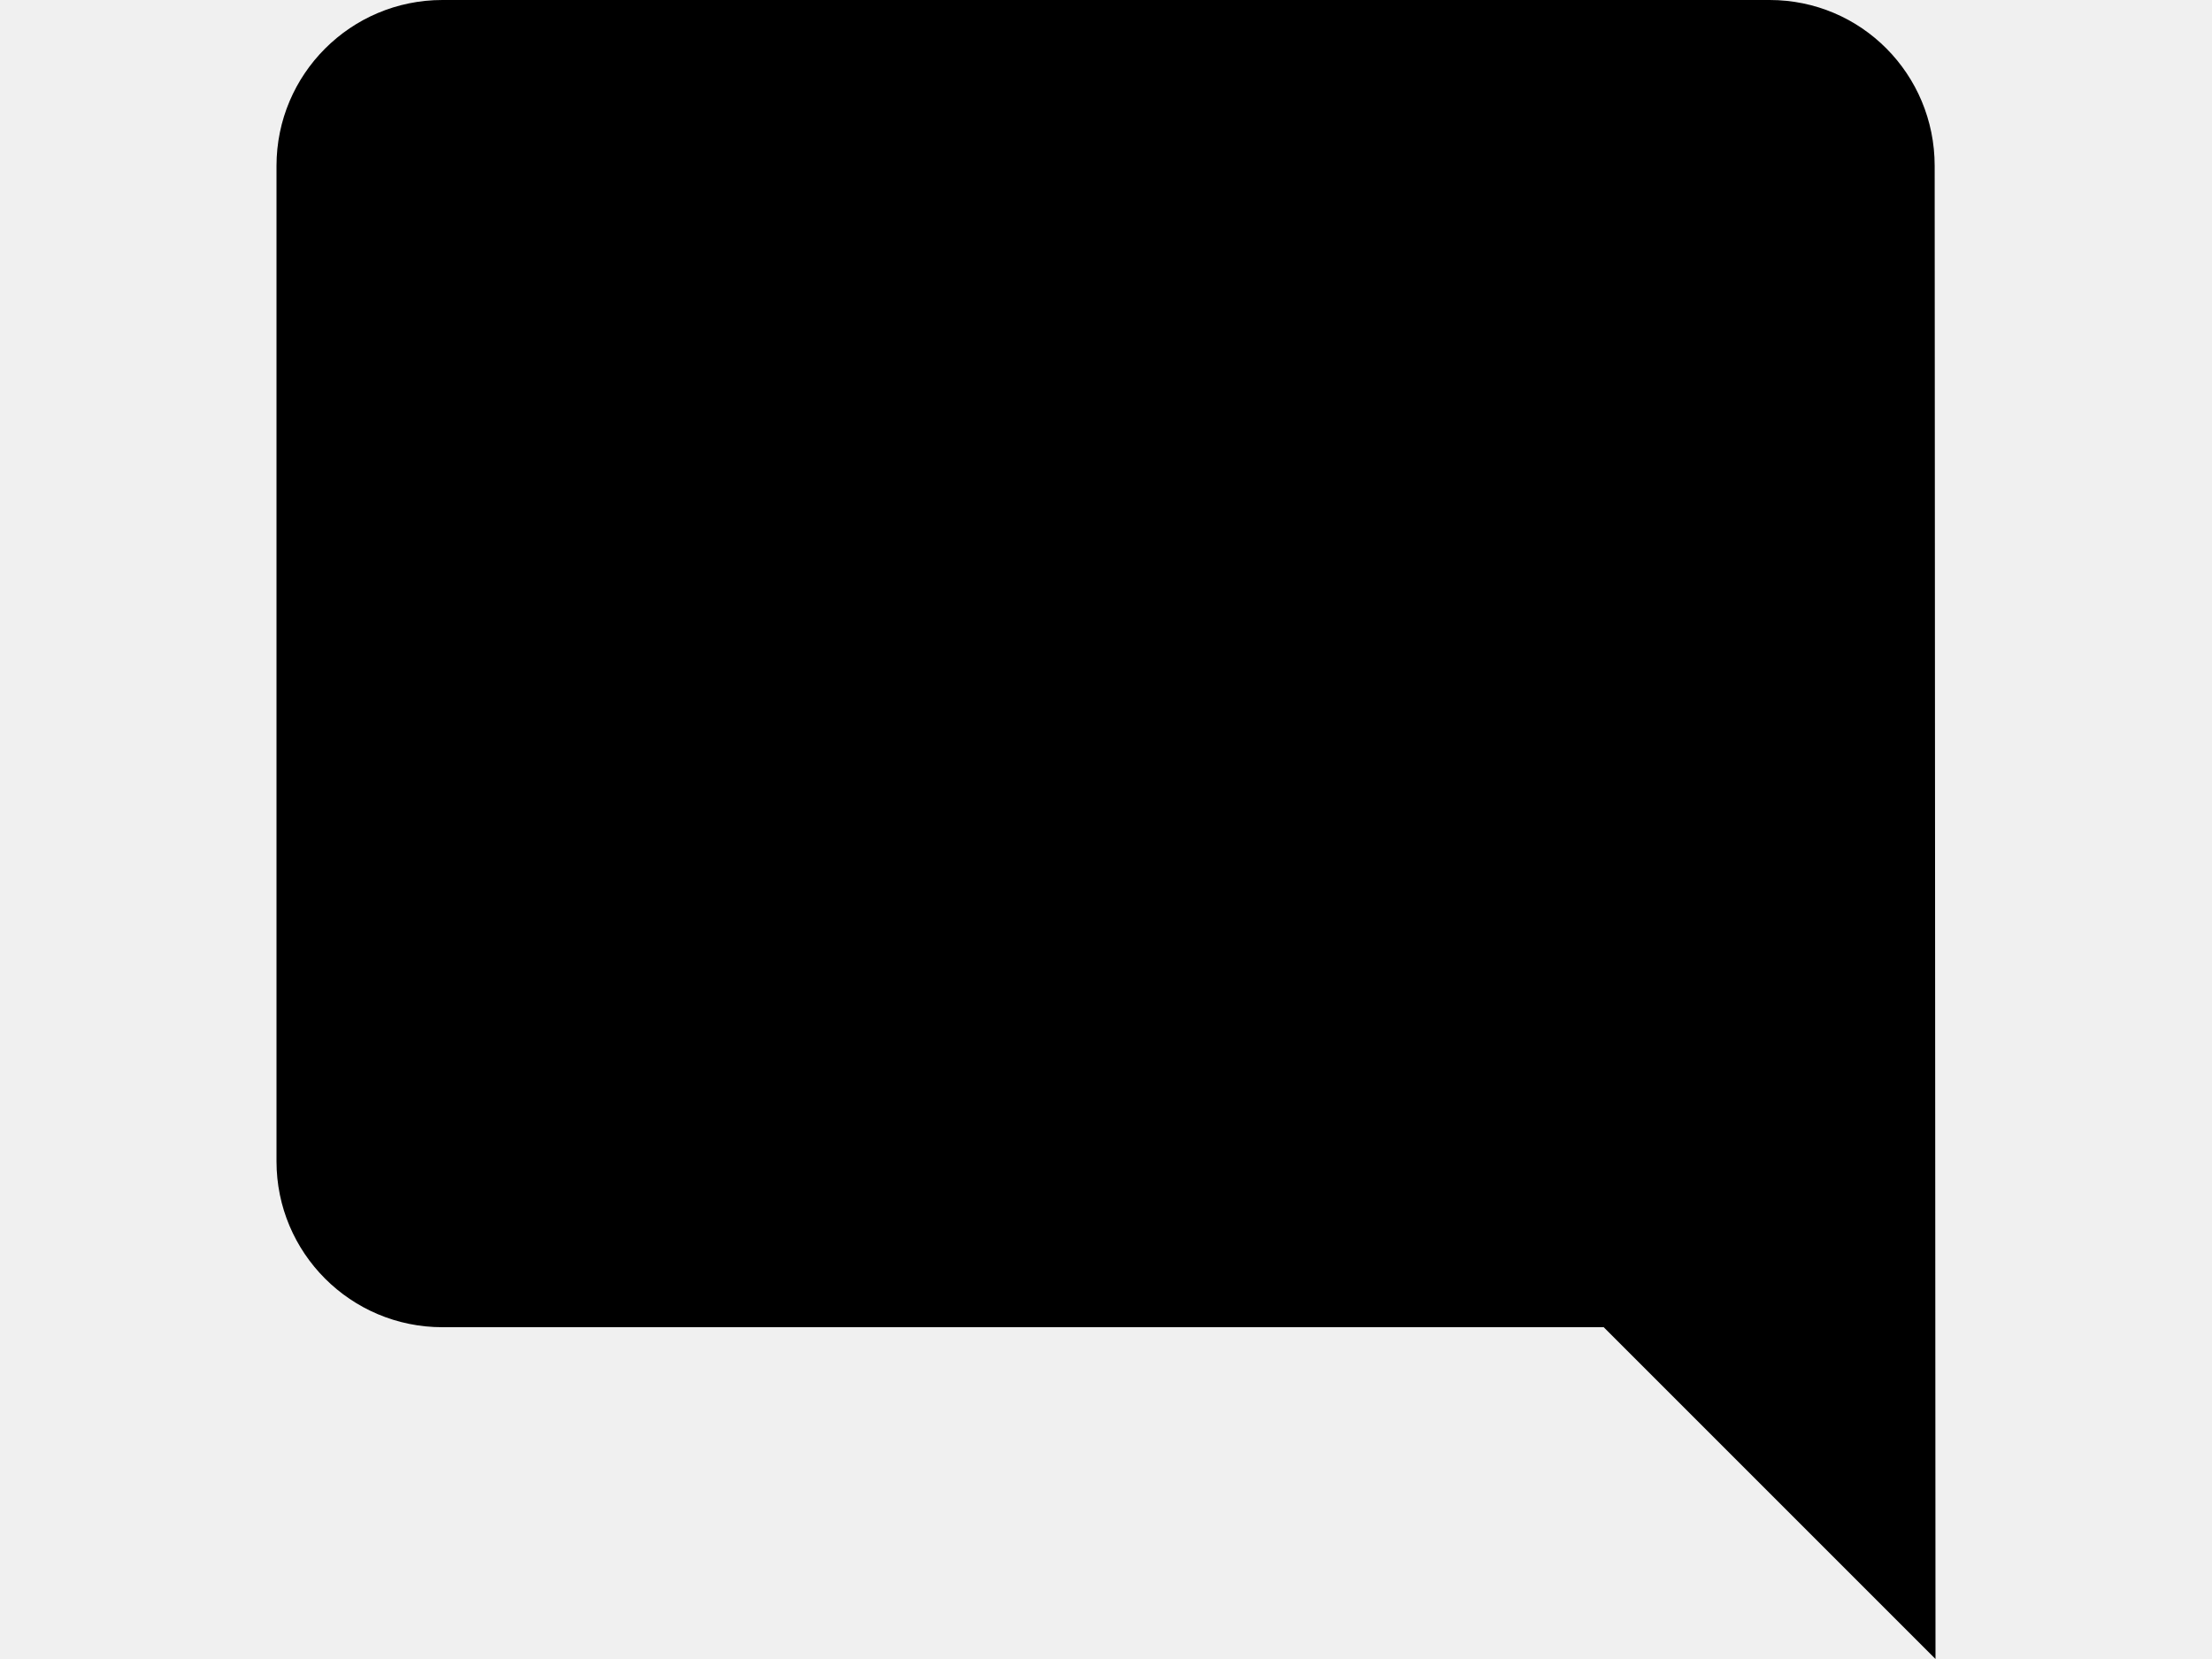
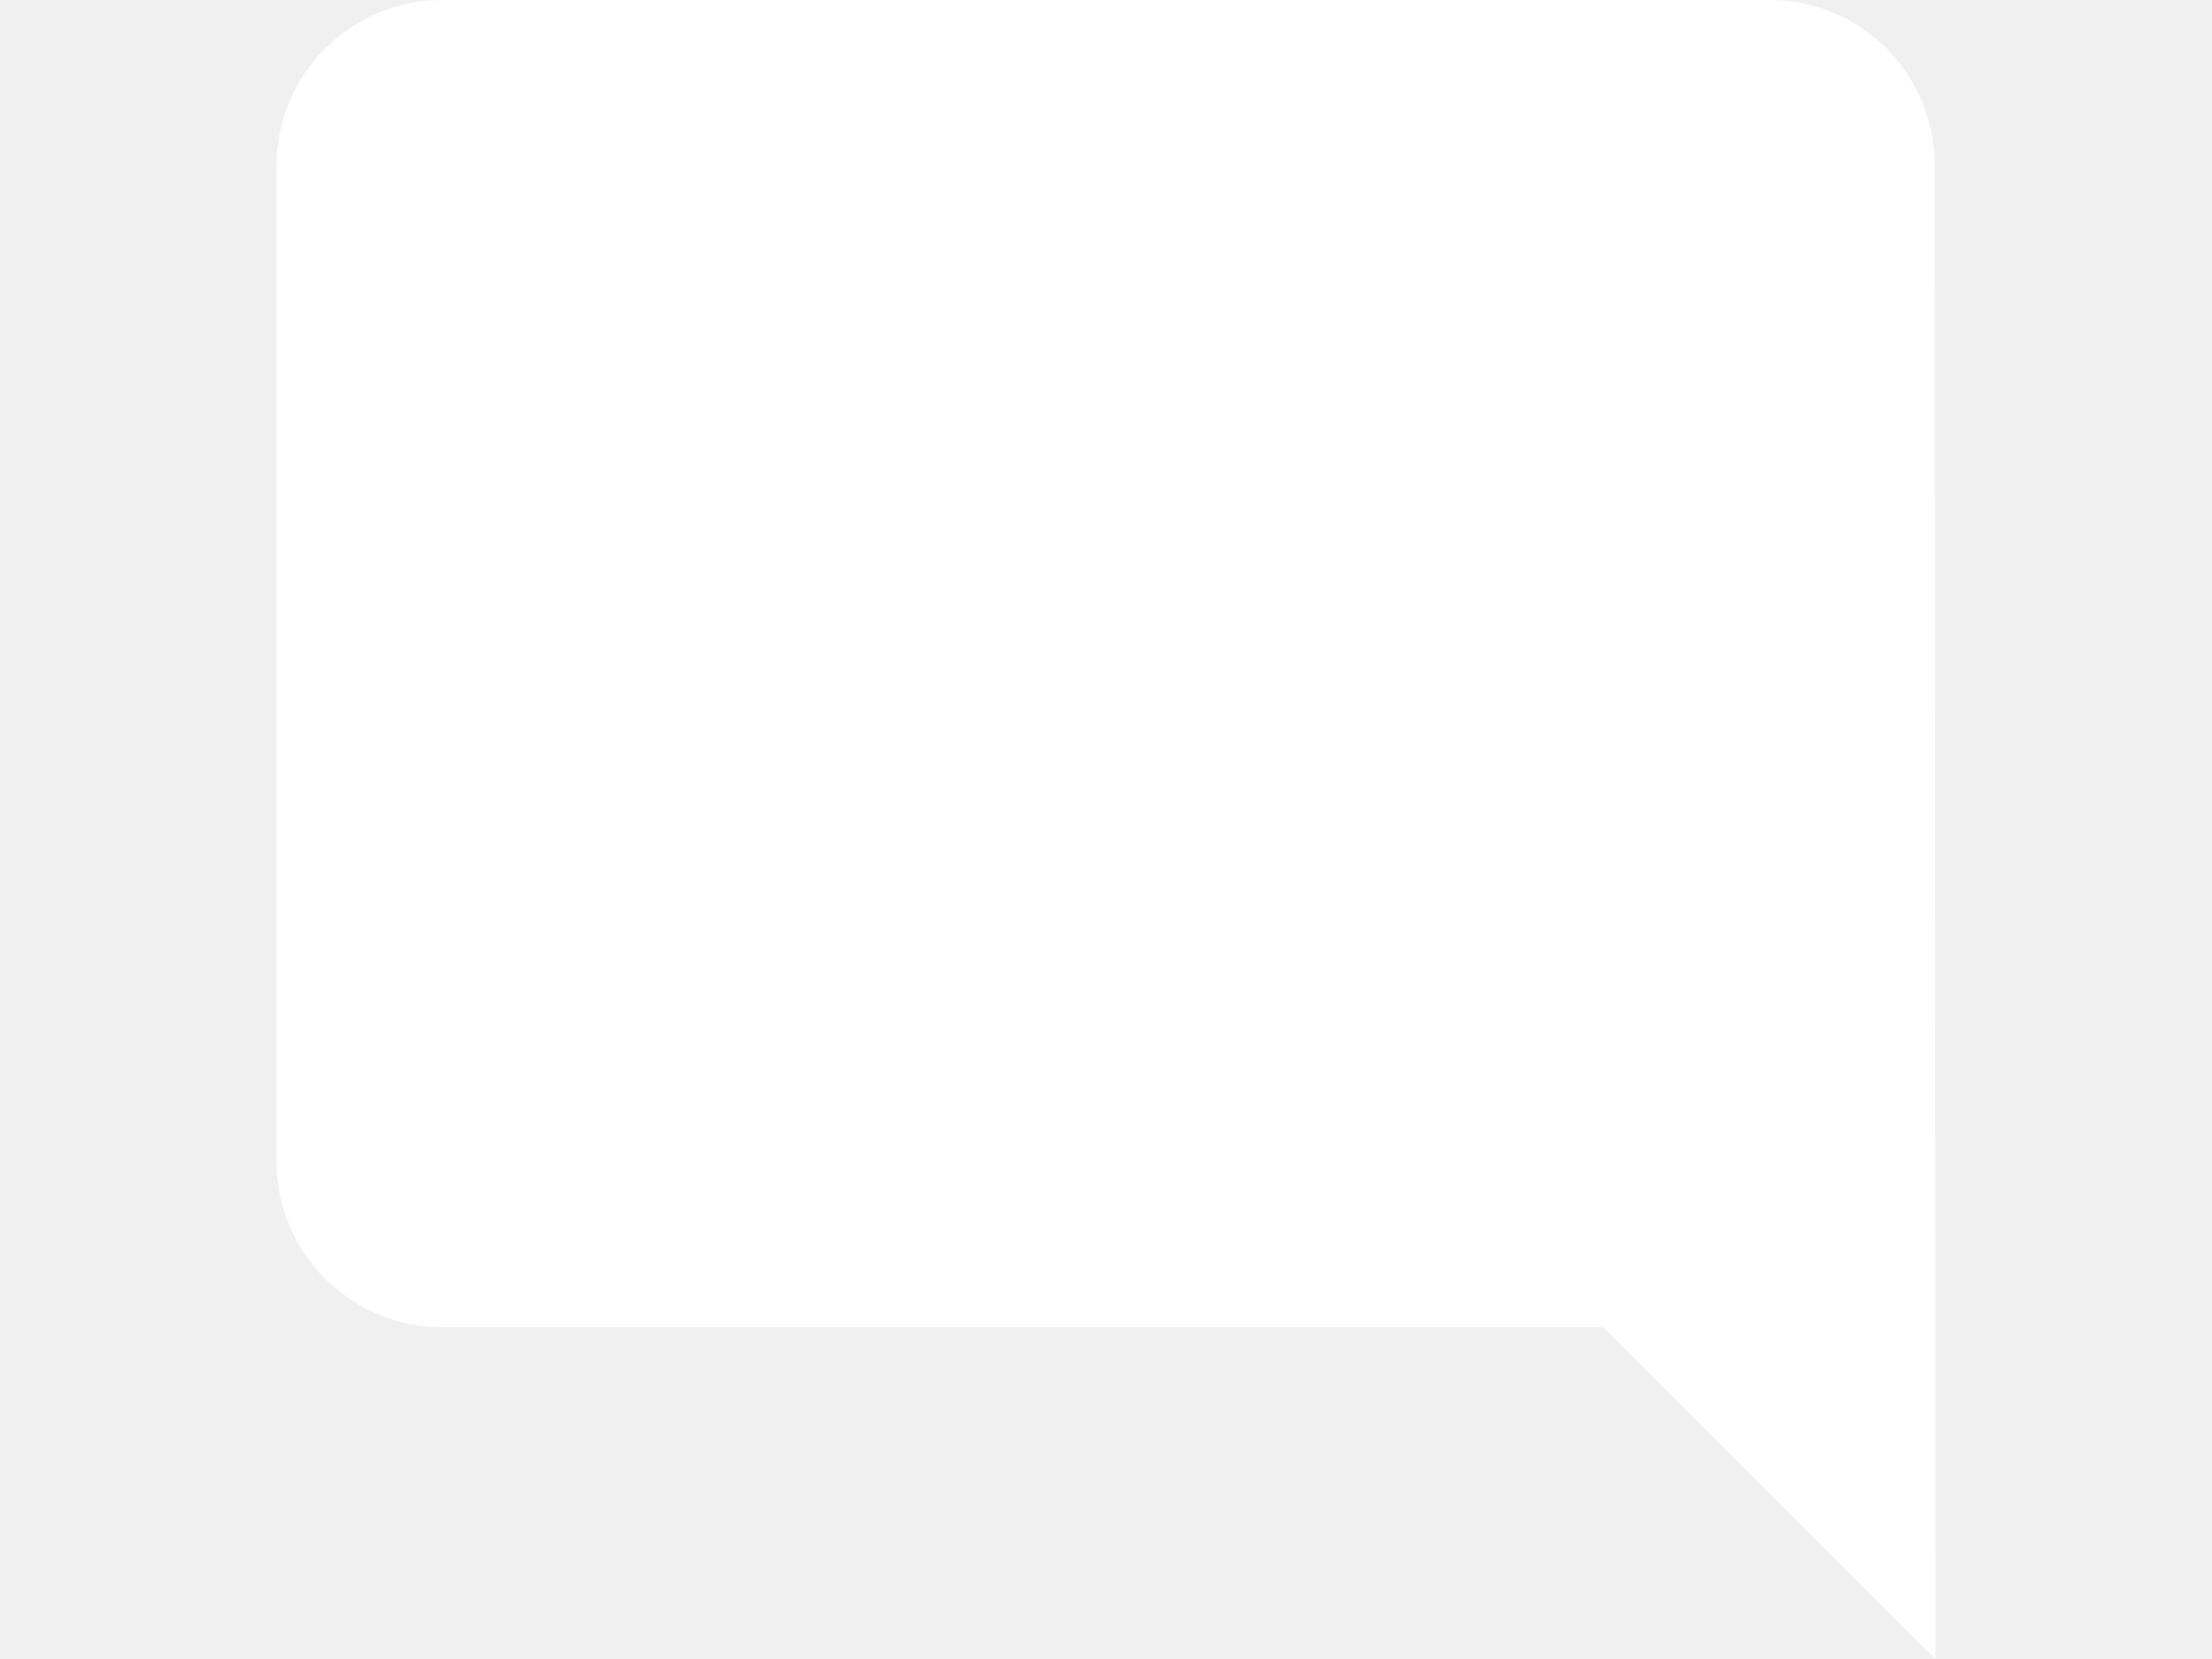
<svg xmlns="http://www.w3.org/2000/svg" id="body_1" width="64" height="48">
  <g transform="matrix(0.0625 0 0 0.0625 0 0)">
    <g transform="matrix(1.799999 0 0 1.799999 128 0)">
	</g>
-     <path transform="matrix(1.799999 0 0 1.799999 128 0)" d="M426.453 42.667C 426.453 19.093 407.573 0 384 0L384 0L42.667 0C 19.093 0 0 19.093 0 42.667L0 42.667L0 298.667C 0 322.24 19.093 341.334 42.667 341.334L42.667 341.334L341.334 341.334L426.667 426.667L426.453 42.667z" stroke="none" fill="#000000" fill-rule="nonzero" />
+     <path transform="matrix(1.799999 0 0 1.799999 128 0)" d="M426.453 42.667C 426.453 19.093 407.573 0 384 0L384 0L42.667 0C 19.093 0 0 19.093 0 42.667L0 42.667L0 298.667C 0 322.24 19.093 341.334 42.667 341.334L42.667 341.334L341.334 341.334L426.667 426.667L426.453 42.667z" stroke="none" fill="#FFFFFF" fill-rule="nonzero" />
  </g>
</svg>
